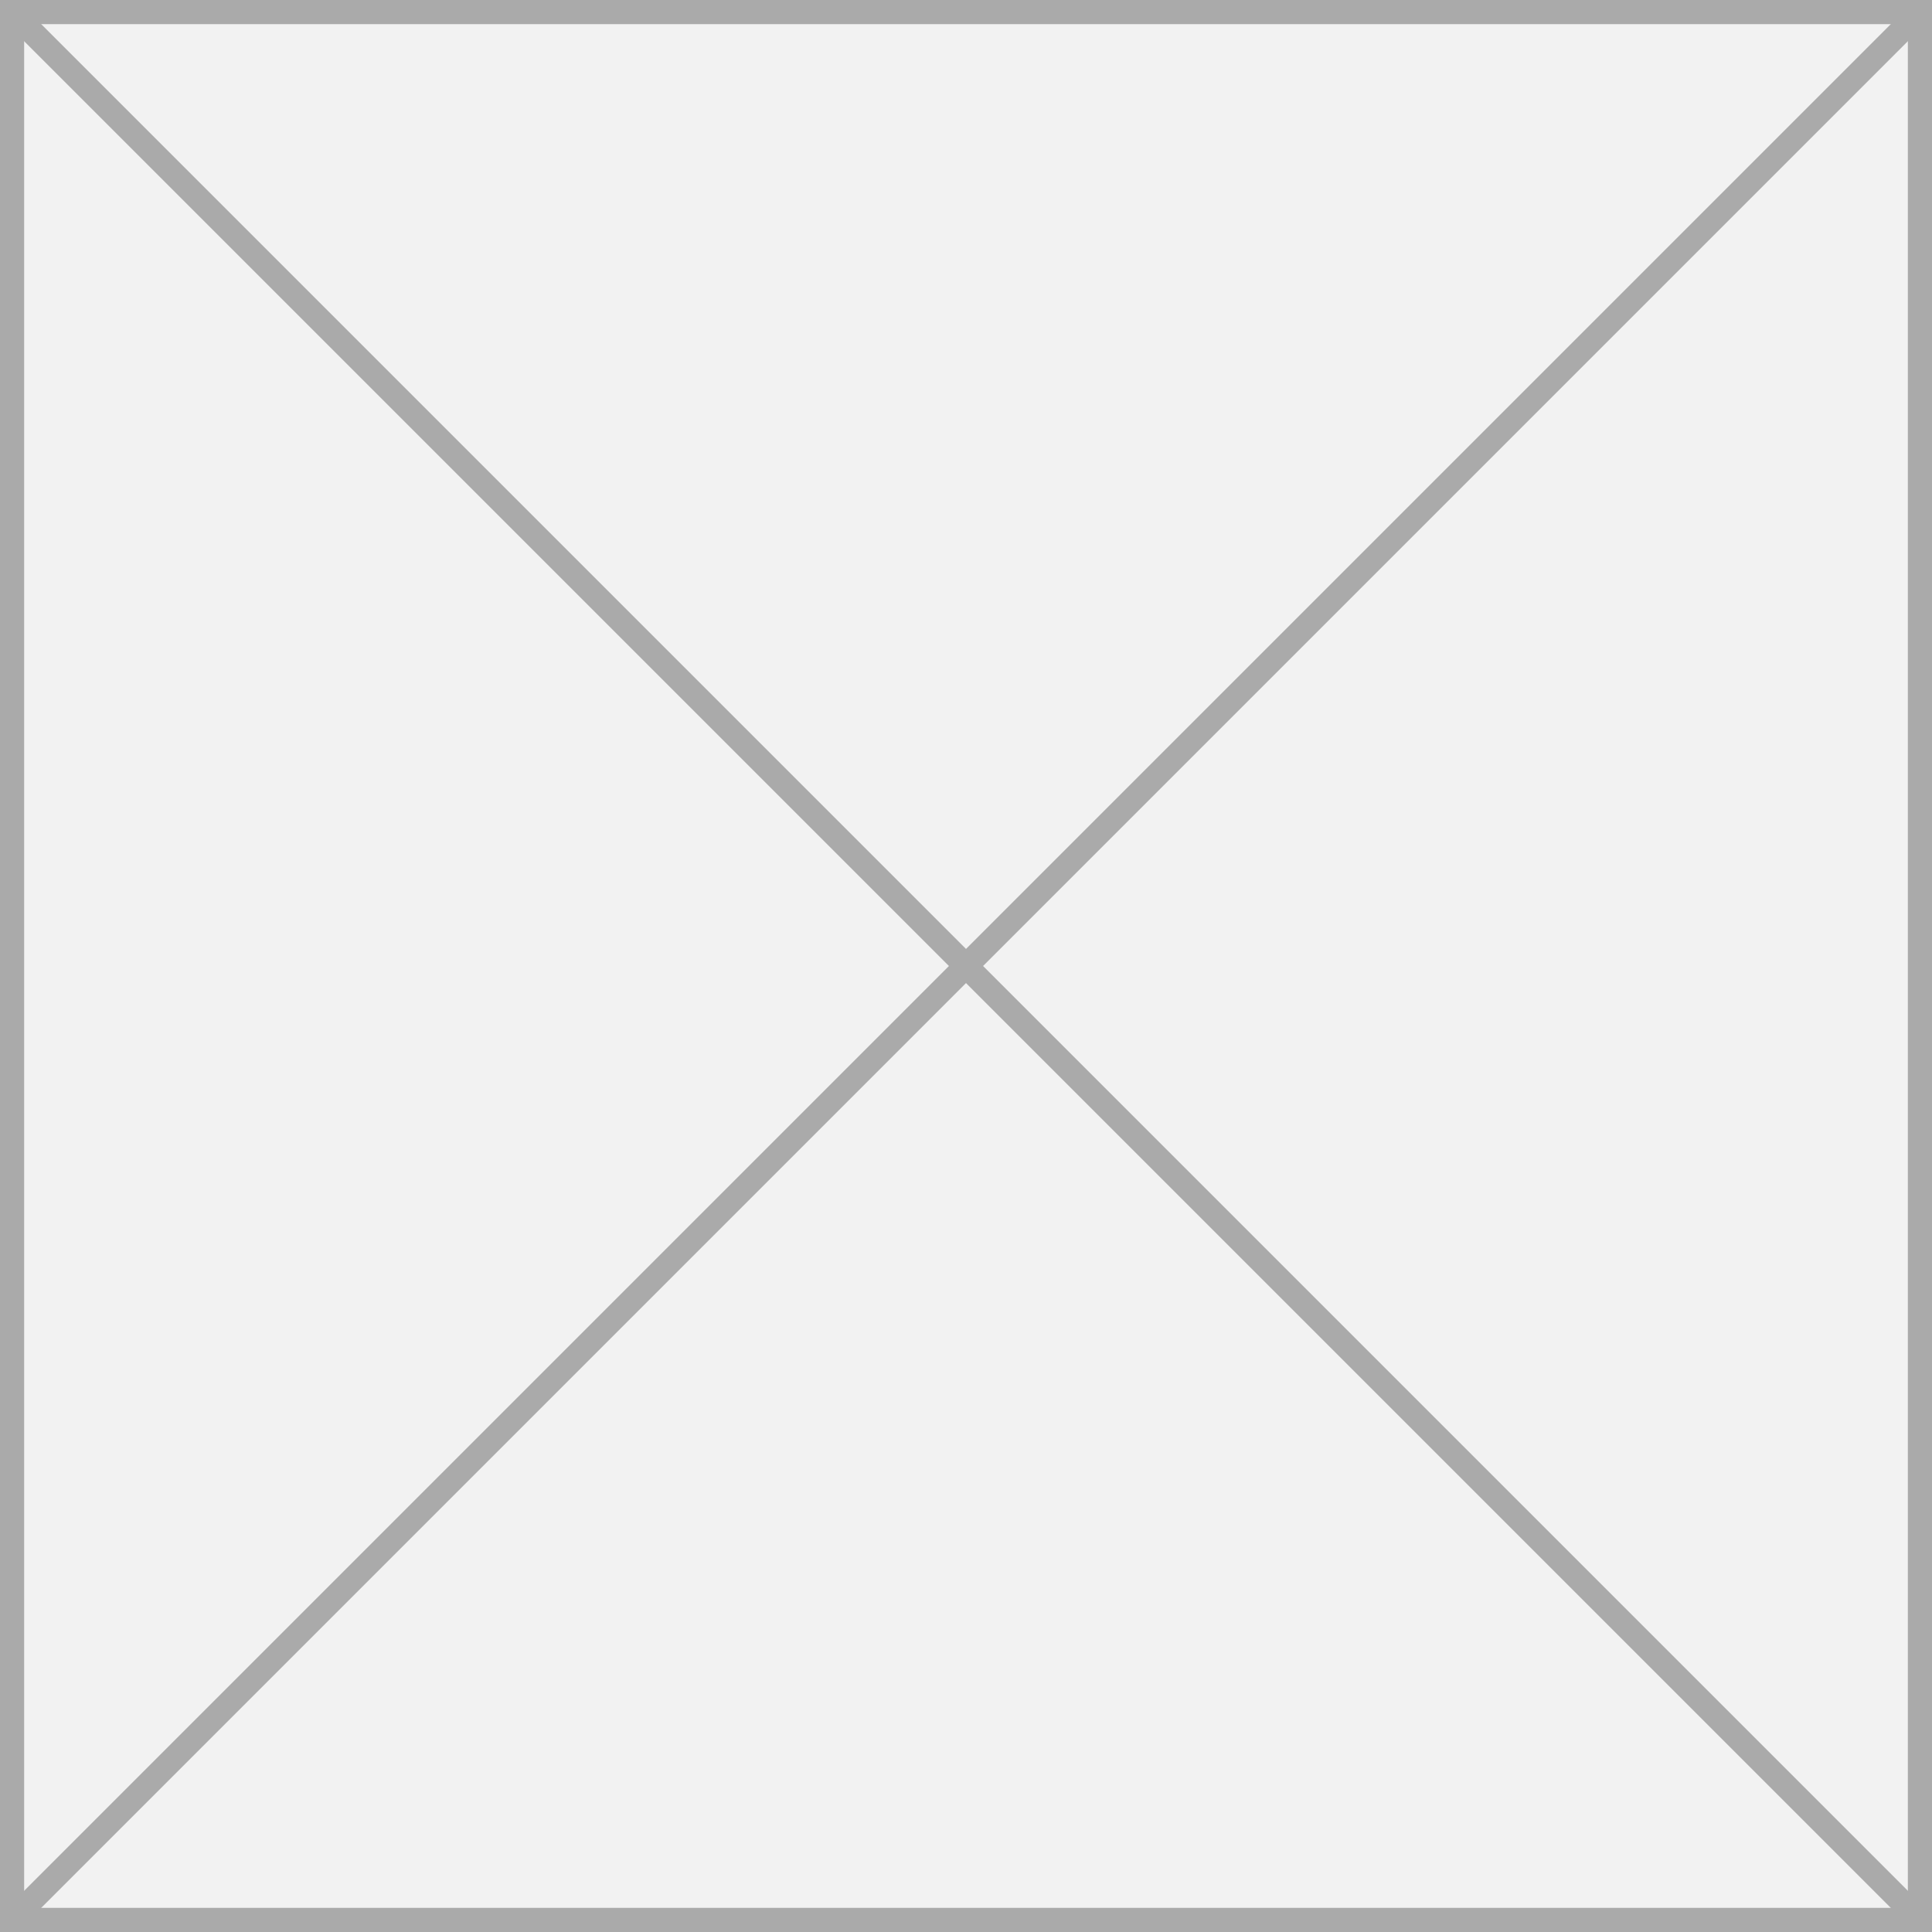
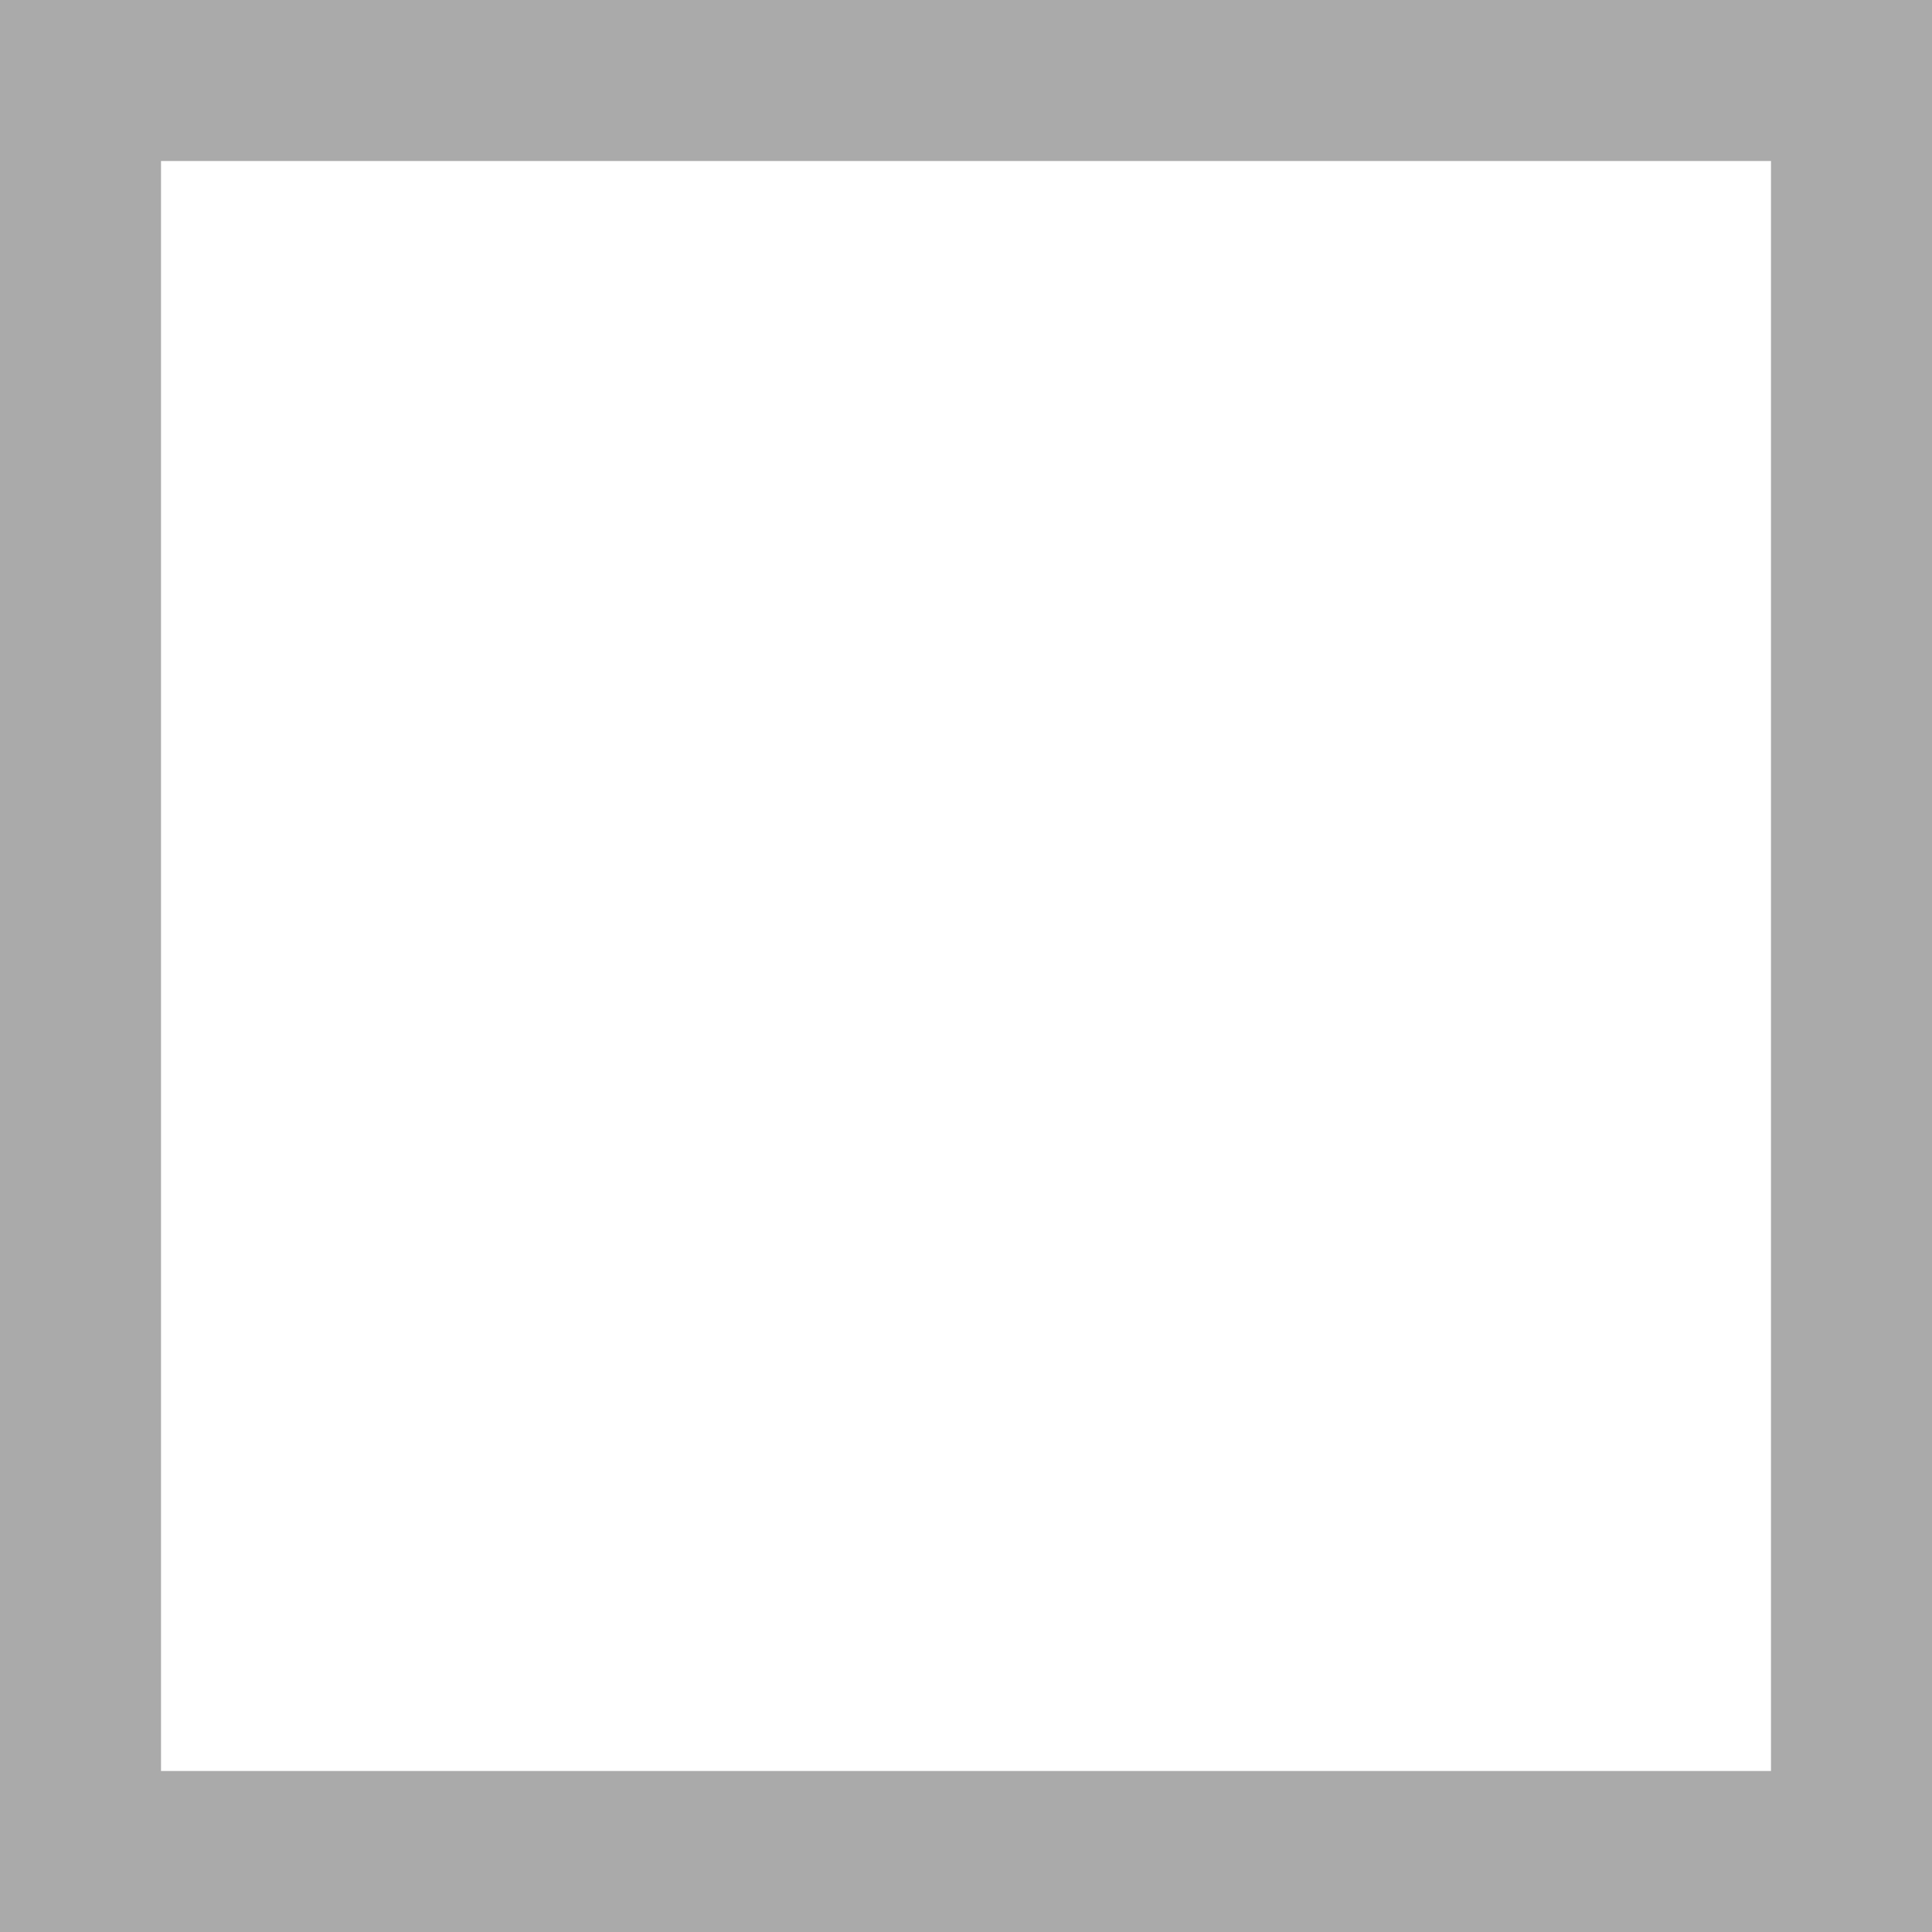
- <svg xmlns="http://www.w3.org/2000/svg" version="1.1" width="80px" height="80px">
-   <g transform="matrix(1 0 0 1 -709 -6478 )">
-     <path d="M 709.5 6478.5  L 788.5 6478.5  L 788.5 6557.5  L 709.5 6557.5  L 709.5 6478.5  Z " fill-rule="nonzero" fill="#f2f2f2" stroke="none" />
-     <path d="M 709.5 6478.5  L 788.5 6478.5  L 788.5 6557.5  L 709.5 6557.5  L 709.5 6478.5  Z " stroke-width="1" stroke="#aaaaaa" fill="none" />
-     <path d="M 709.354 6478.354  L 788.646 6557.646  M 788.646 6478.354  L 709.354 6557.646  " stroke-width="1" stroke="#aaaaaa" fill="none" />
-   </g>
+ <svg xmlns="http://www.w3.org/2000/svg" version="1.1" width="12px" height="12px" viewBox="956 7030  12 12">
+   <path d="M 956.5 7030.5  L 967.5 7030.5  L 967.5 7041.5  L 956.5 7041.5  L 956.5 7030.5  Z " fill-rule="nonzero" fill="#ffffff" stroke="none" />
+   <path d="M 956.5 7030.5  L 967.5 7030.5  L 967.5 7041.5  L 956.5 7041.5  L 956.5 7030.5  Z " stroke-width="1" stroke="#aaaaaa" fill="none" />
</svg>
